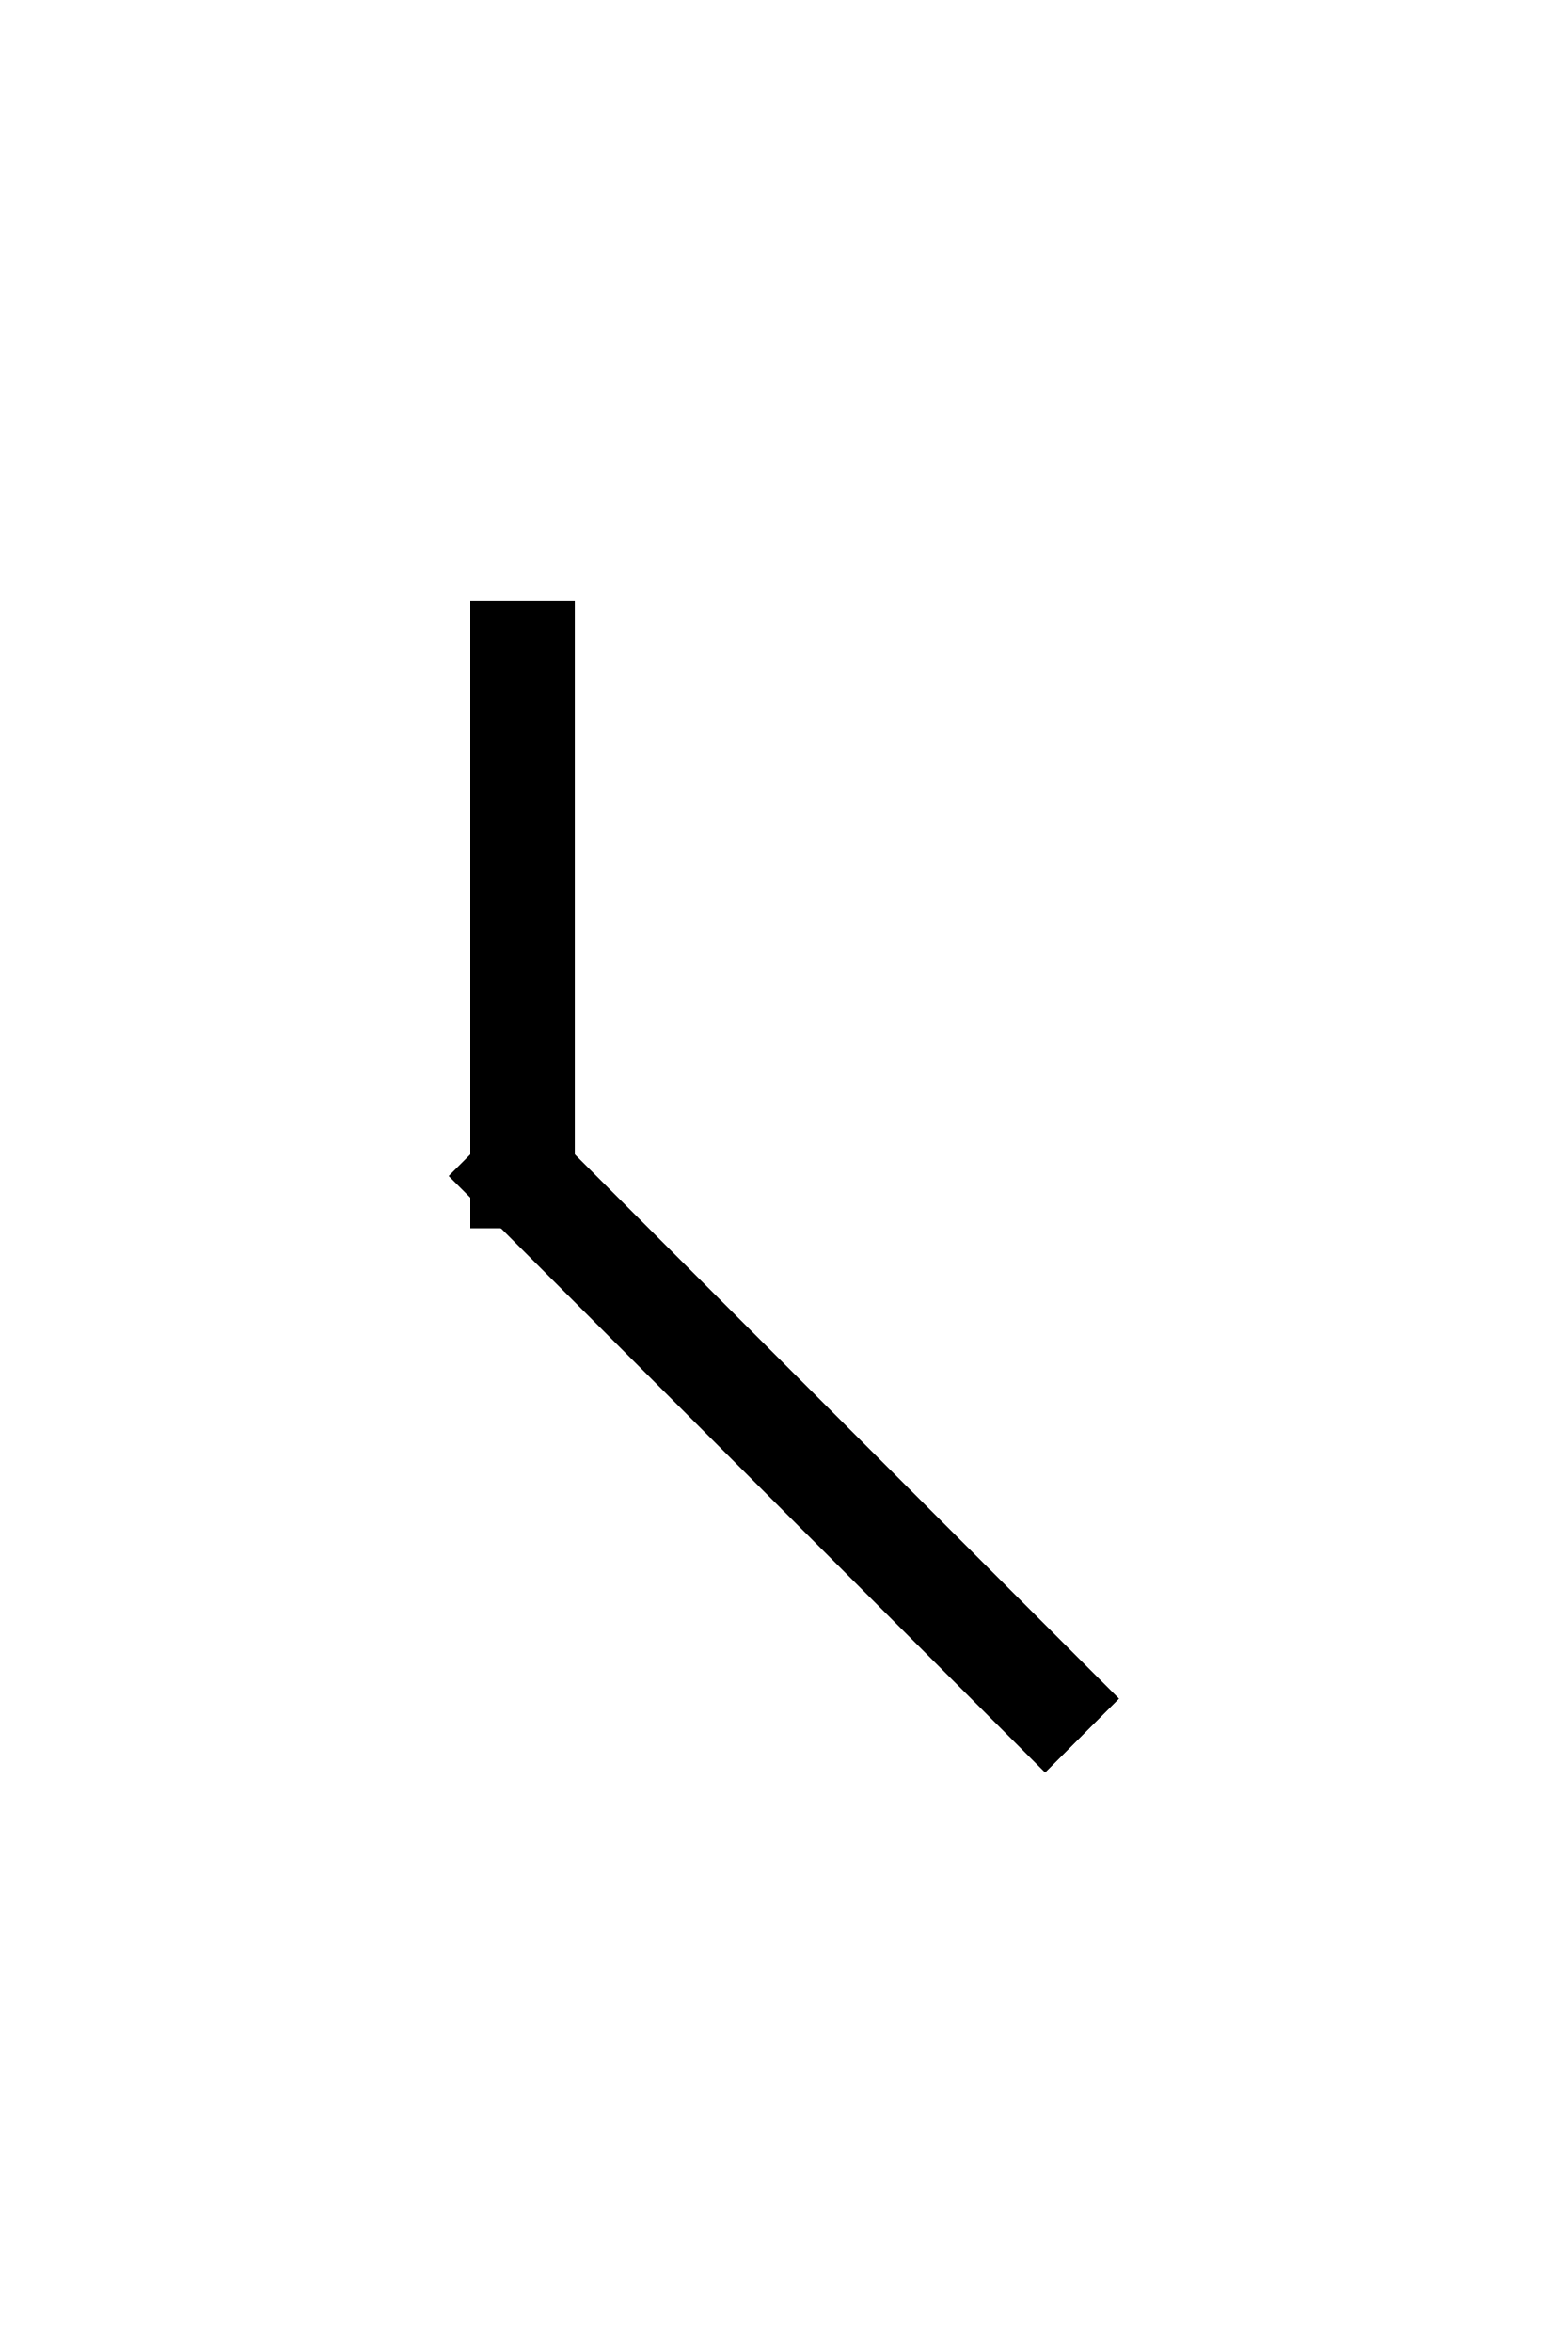
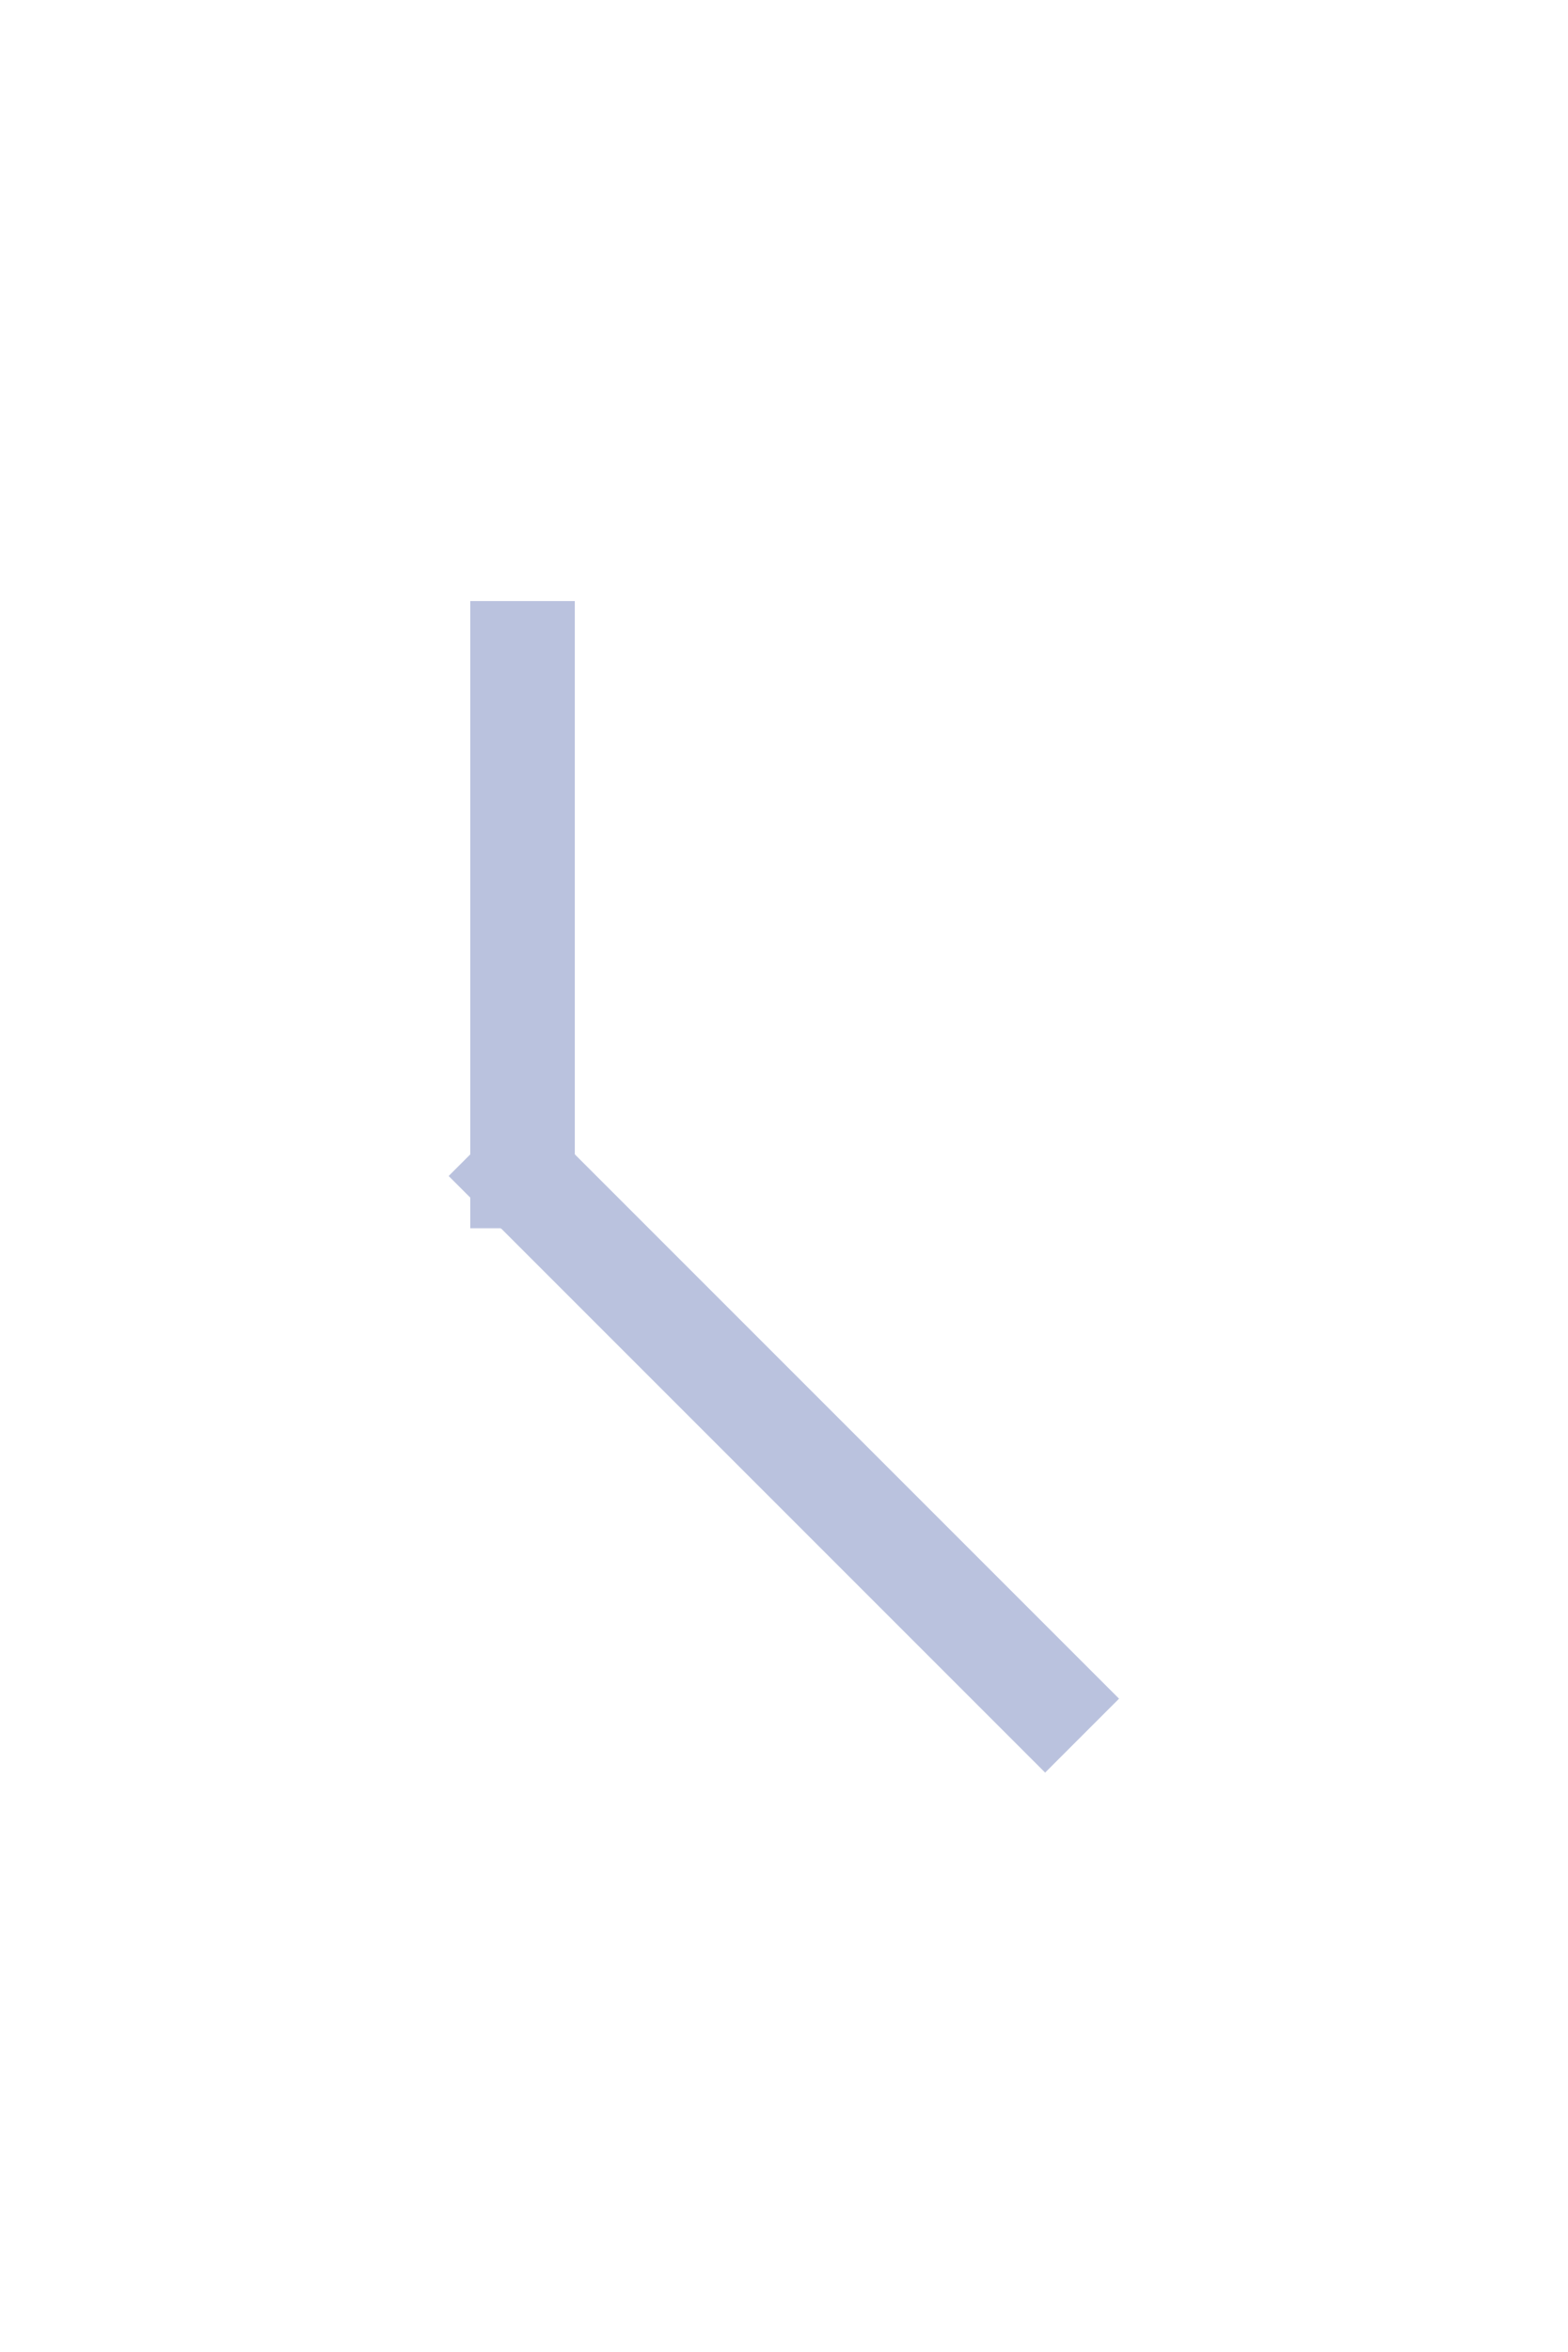
<svg xmlns="http://www.w3.org/2000/svg" width="100" height="150" viewBox="0 0 150 100">
  <defs>
    <g id="p">
      <line x1="0" y1="0" x2="0" y2="100" />
      <line x1="0" y1="0" x2="50" y2="0" />
    </g>
    <g id="t">
      <line x1="50" y1="0" x2="50" y2="100" />
      <line x1="0" y1="0" x2="50" y2="0" />
    </g>
    <g id="k">
      <line x1="0" y1="0" x2="0" y2="50" />
      <line x1="0" y1="50" x2="50" y2="100" />
    </g>
    <g id="f">
      <line x1="0" y1="0" x2="0" y2="100" />
      <line x1="0" y1="0" x2="50" y2="50" />
    </g>
    <g id="sh">
      <line x1="0" y1="0" x2="0" y2="100" />
      <line x1="0" y1="0" x2="50" y2="0" />
      <line x1="0" y1="100" x2="50" y2="100" />
    </g>
    <g id="zh">
      <line x1="0" y1="0" x2="0" y2="100" />
      <line x1="0" y1="0" x2="50" y2="50" />
      <line x1="0" y1="100" x2="50" y2="50" />
    </g>
    <g id="h">
      <line x1="0" y1="0" x2="0" y2="50" />
      <line x1="0" y1="50" x2="50" y2="50" />
      <line x1="50" y1="50" x2="50" y2="100" />
    </g>
    <g id="u">
      <line x1="50" y1="0" x2="50" y2="100" />
      <line x1="0" y1="100" x2="50" y2="100" />
      <line x1="0" y1="0" x2="0" y2="100" />
    </g>
    <g id="o">
      <line x1="0" y1="0" x2="0" y2="50" />
      <line x1="0" y1="50" x2="0" y2="100" />
      <line x1="0" y1="0" x2="50" y2="0" />
      <line x1="50" y1="50" x2="50" y2="0" />
    </g>
    <g id="a">
      <line x1="0" y1="0" x2="0" y2="50" />
      <line x1="0" y1="0" x2="50" y2="50" />
      <line x1="0" y1="50" x2="50" y2="100" />
    </g>
    <g id="kzh">
      <use href="#k" />
      <line x1="50" y1="0" x2="50" y2="100" />
    </g>
    <g id="b">
      <line x1="0" y1="0" x2="0" y2="50" />
      <line x1="0" y1="0" x2="50" y2="0" />
      <line x1="0" y1="50" x2="50" y2="100" />
    </g>
    <g id="g">
      <line x1="0" y1="50" x2="50" y2="0" />
      <line x1="0" y1="50" x2="50" y2="100" />
    </g>
  </defs>
-   <g stroke="black" stroke-width="10" stroke-linecap="square" fill="none">
+   <g stroke="#bac2de" stroke-width="10" stroke-linecap="square" fill="none">
    <use href="#k" transform="translate(50,0)" />
  </g>
</svg>
